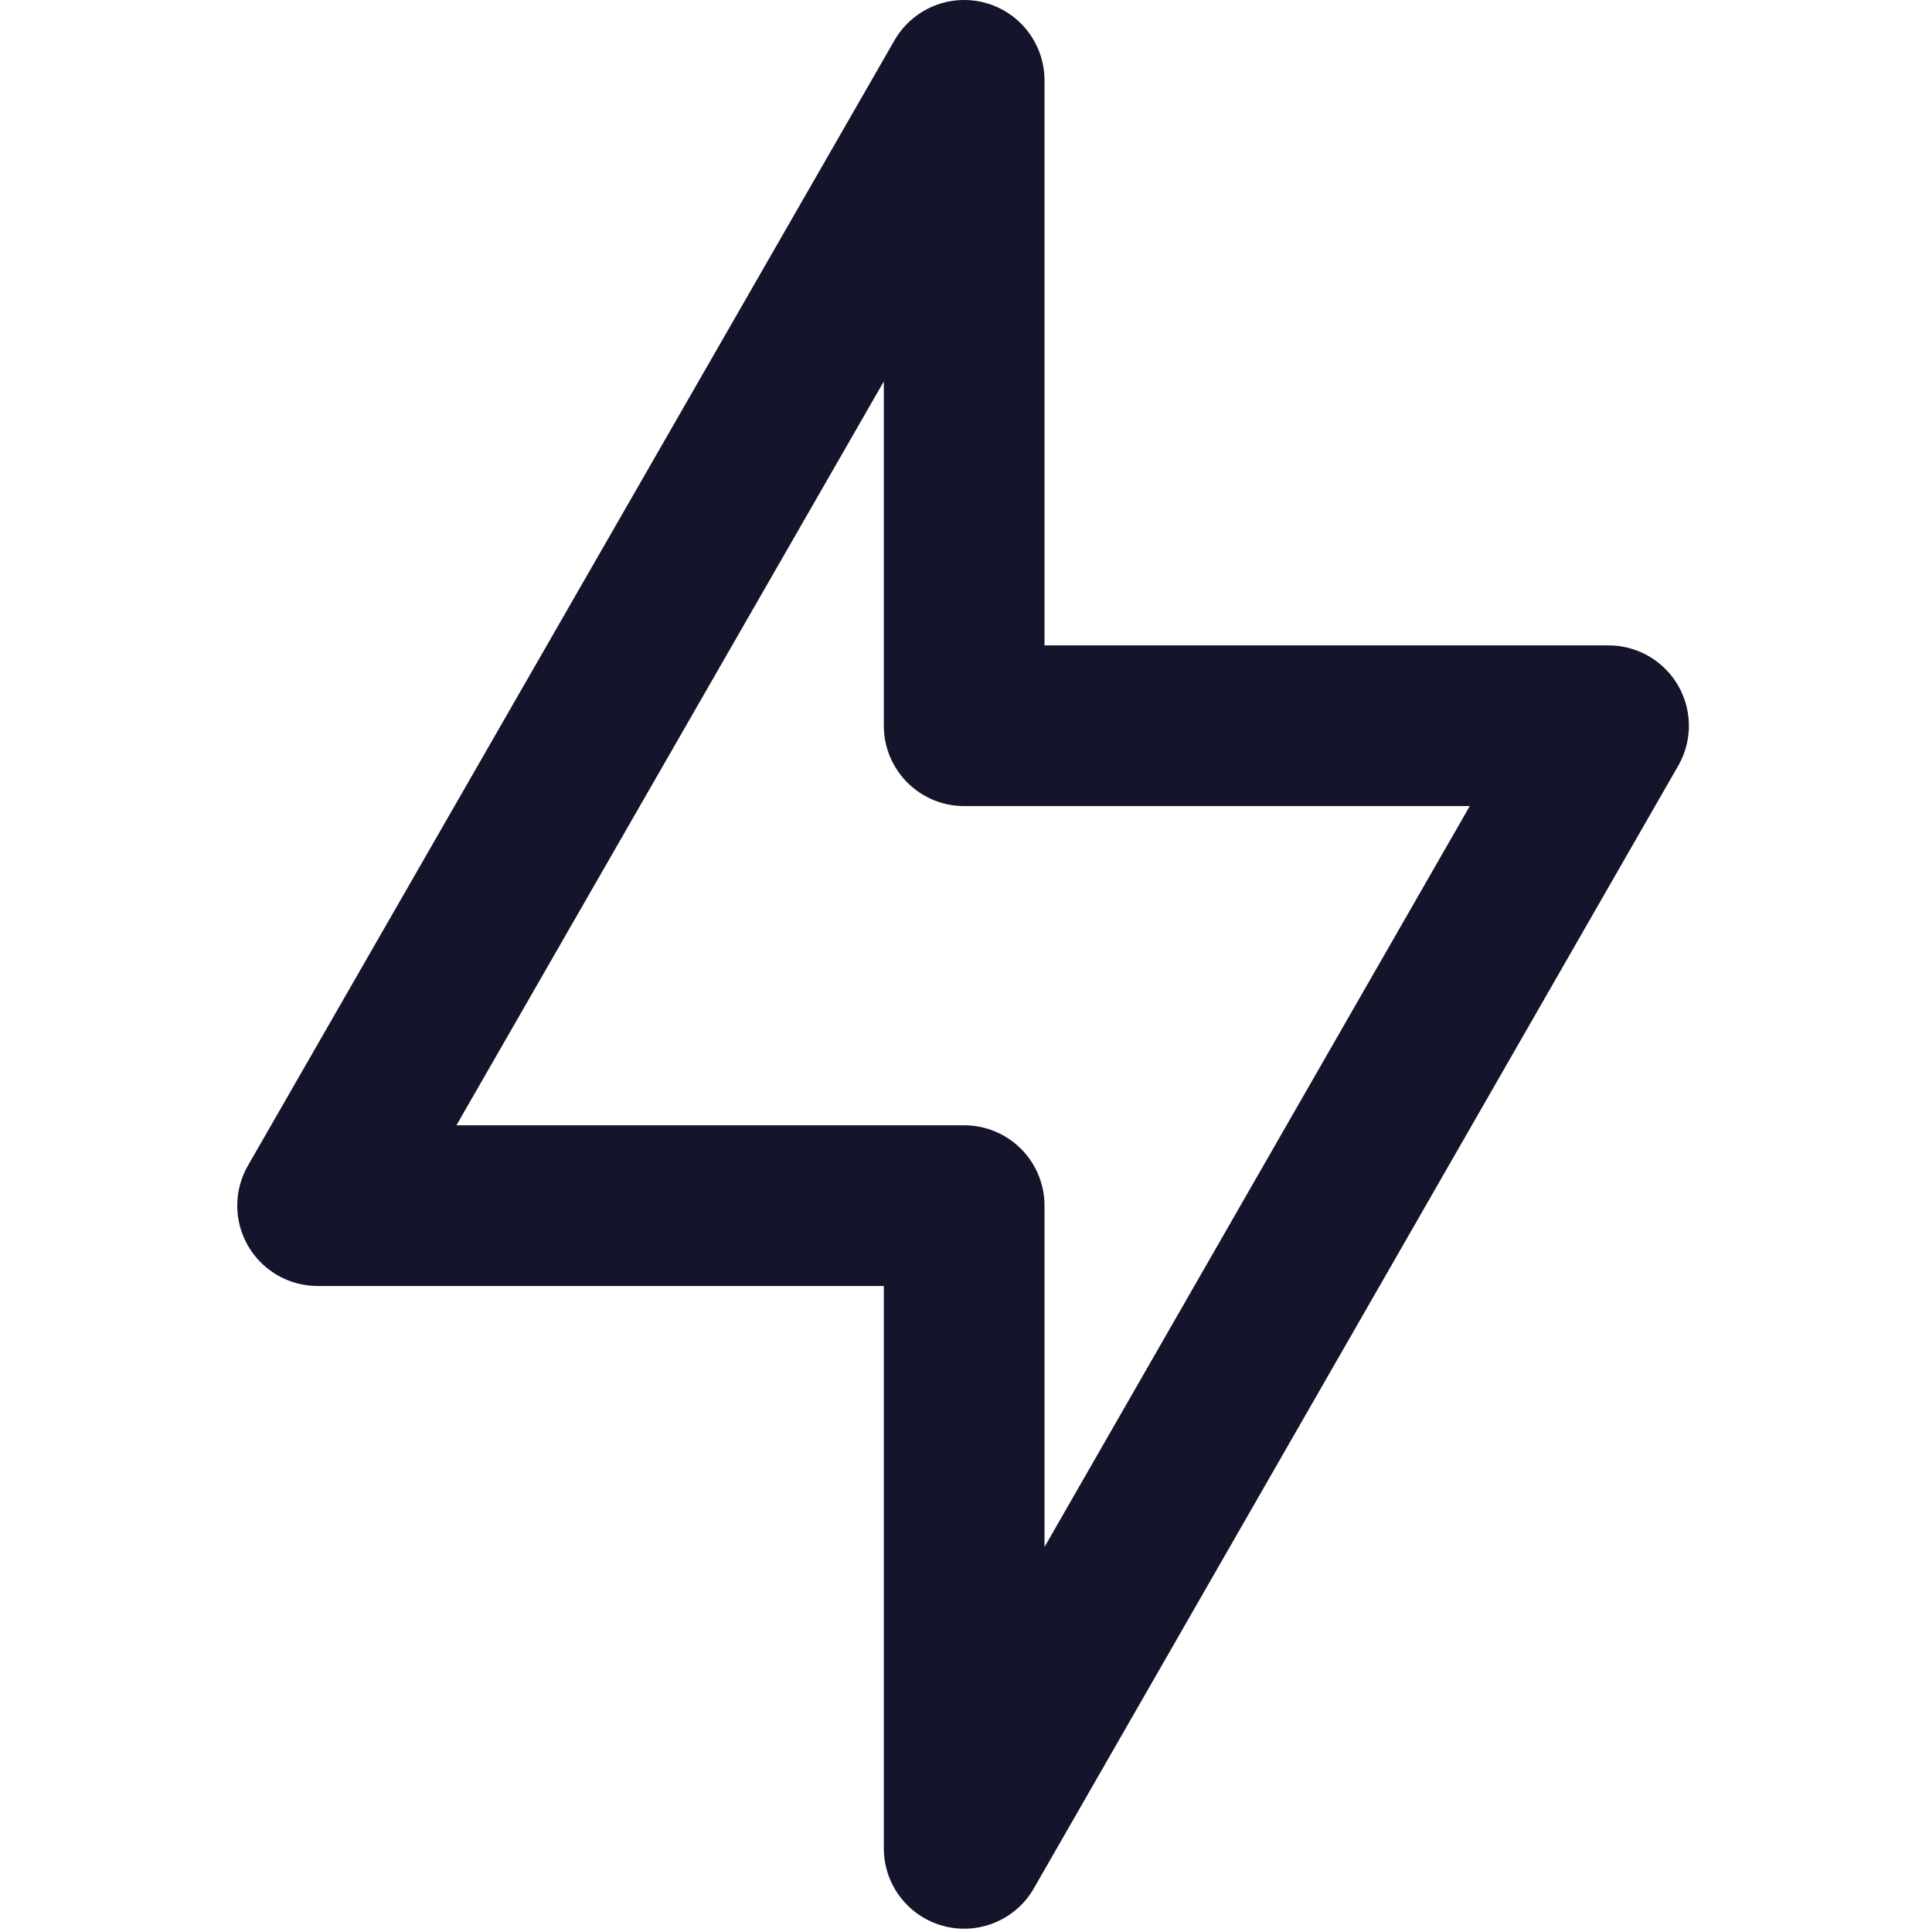
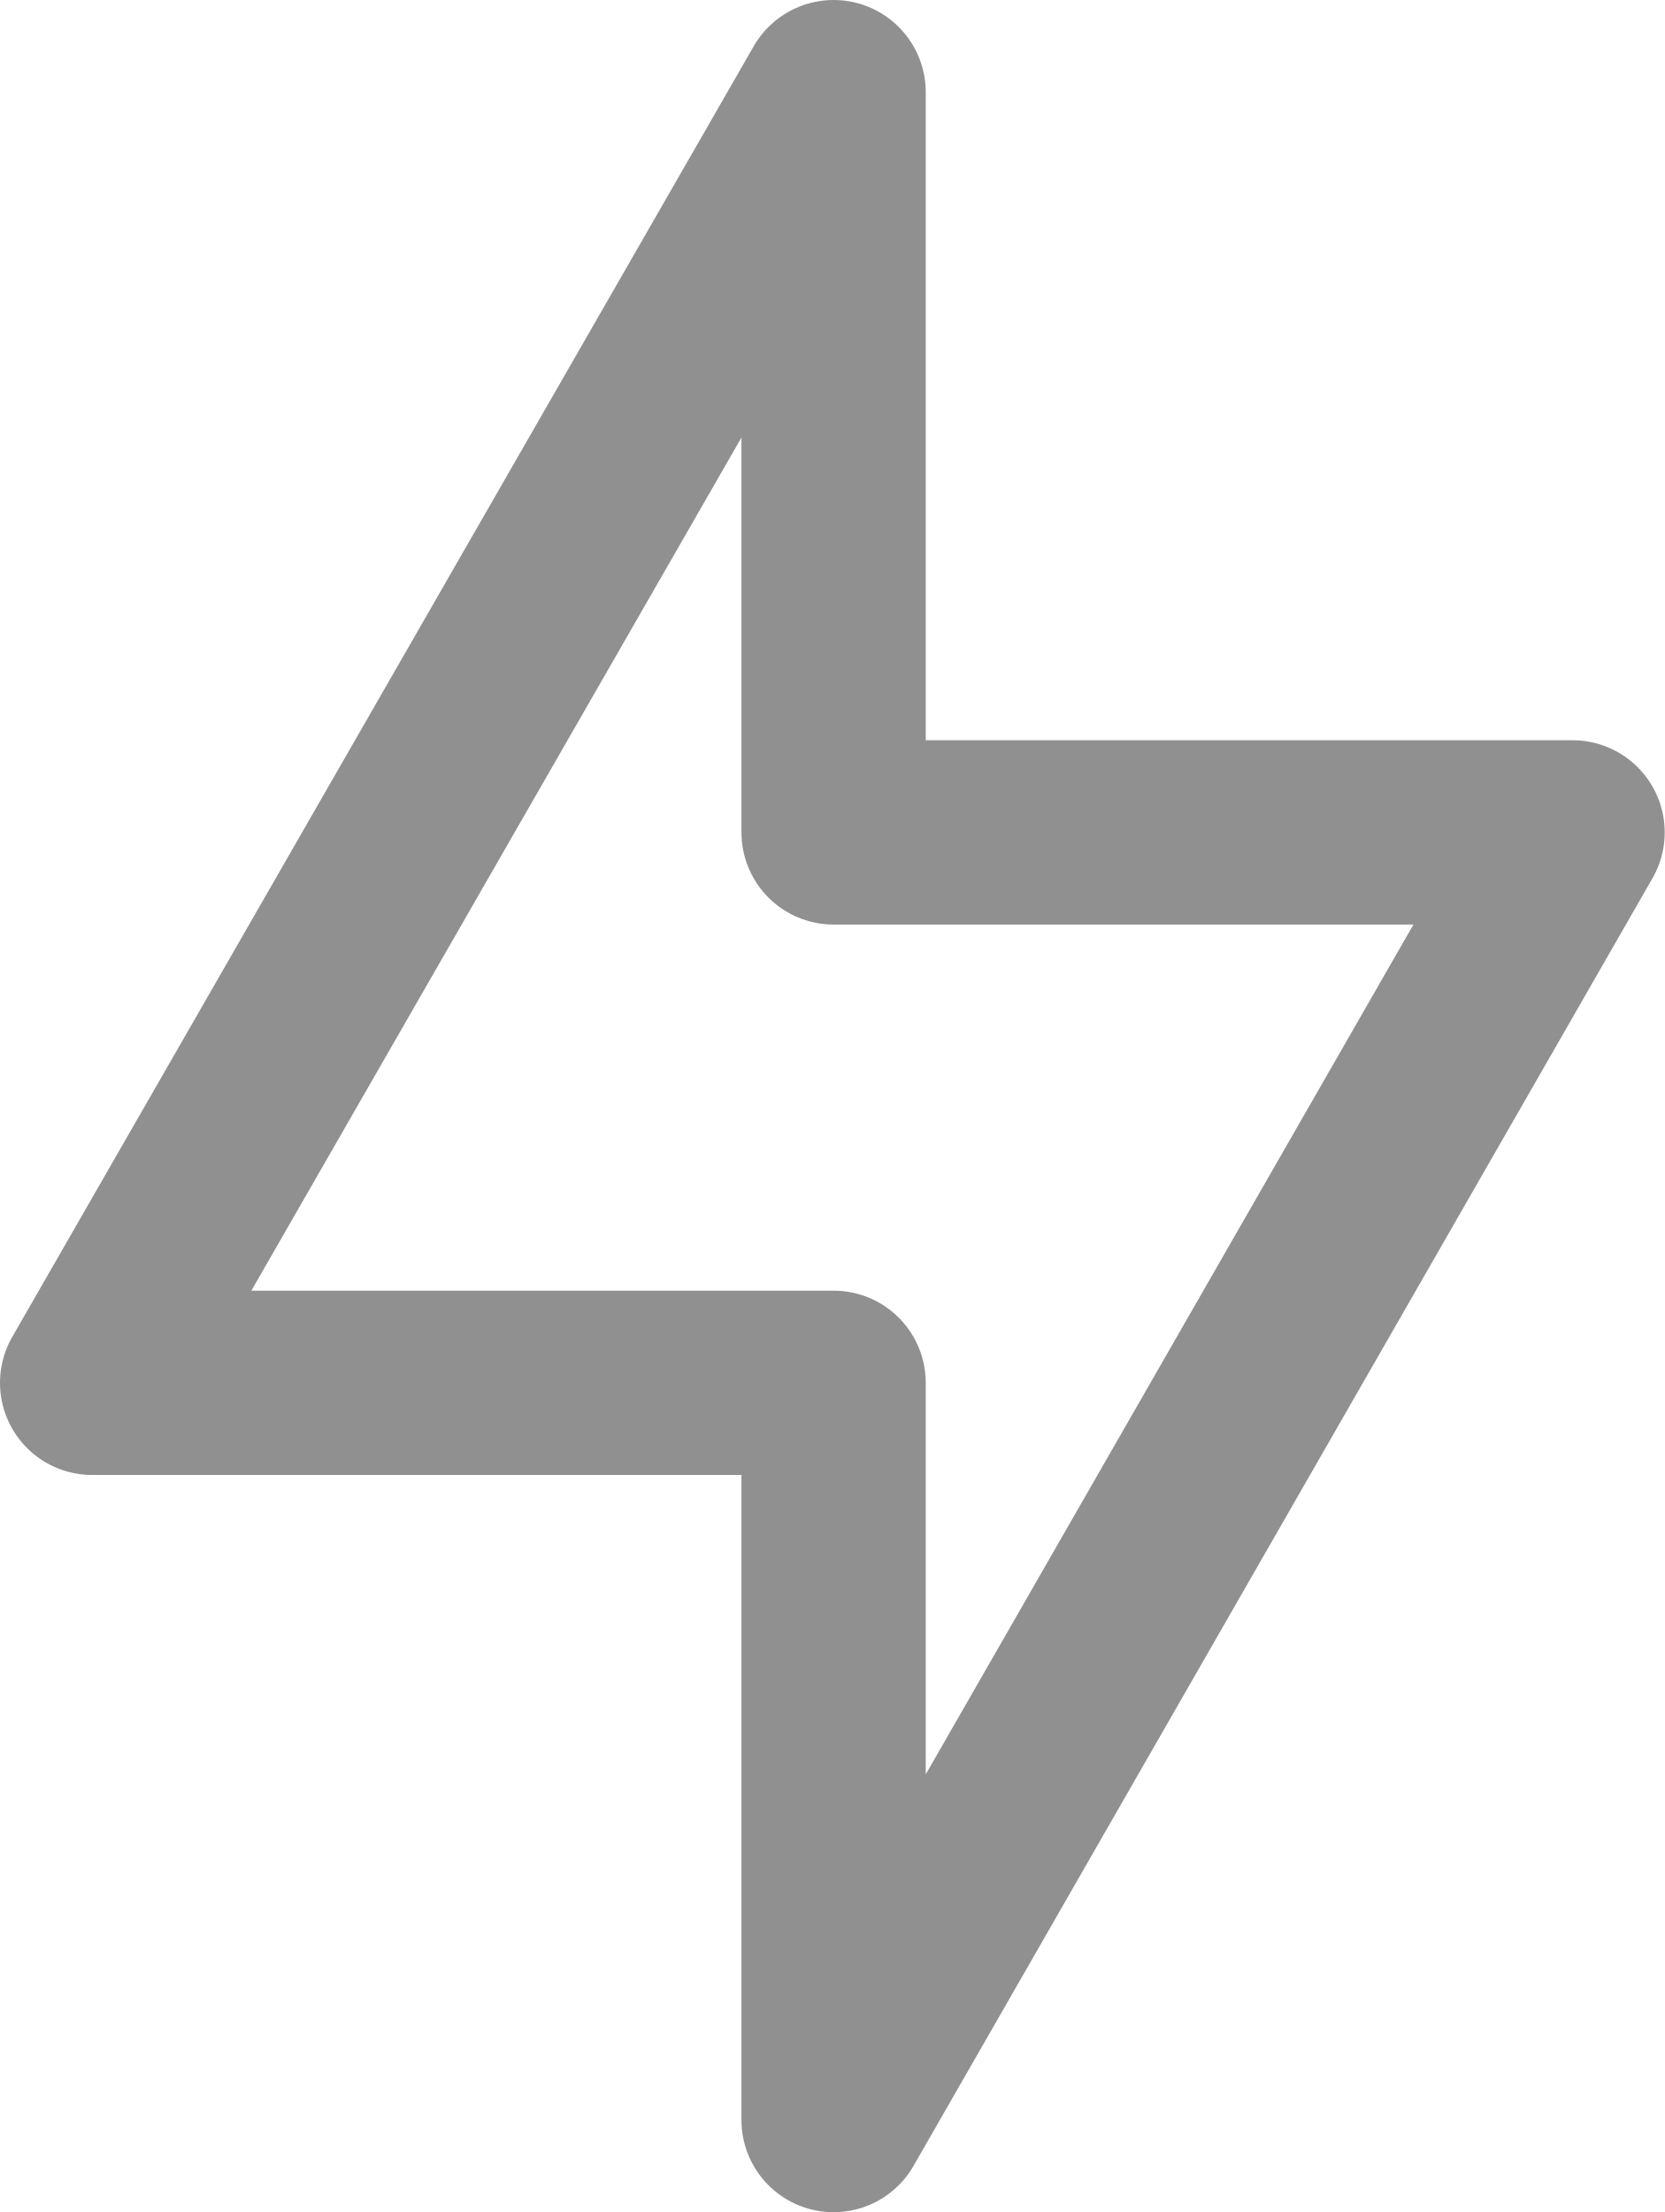
- <svg xmlns="http://www.w3.org/2000/svg" width="24" height="24.047" viewBox="0 0 24 24.047">
-   <g id="Icons_-_Line_-_Weather" data-name="Icons - Line - Weather" transform="translate(0 0.047)">
-     <g id="Rectangle_4" data-name="Rectangle 4" fill="none" stroke="#14142b" stroke-width="1" opacity="0">
-       <rect width="24" height="24" stroke="none" />
-       <rect x="0.5" y="0.5" width="23" height="23" fill="none" />
-     </g>
-     <path id="Path_548" data-name="Path 548" d="M12,8.986V.953L3.953,14.959H12v8L20.02,8.986Z" fill="none" stroke="#14142b" stroke-linecap="round" stroke-linejoin="round" stroke-width="2" />
-   </g>
+ <svg xmlns="http://www.w3.org/2000/svg" width="18.066" height="24.004" viewBox="0 0 18.066 24.004">
+   <path d="M12,8.986V.953L3.953,14.959H12v8L20.02,8.986Z" transform="translate(-2.953 0.047)" fill="none" stroke="#909090" stroke-linecap="round" stroke-linejoin="round" stroke-width="2" />
</svg>
